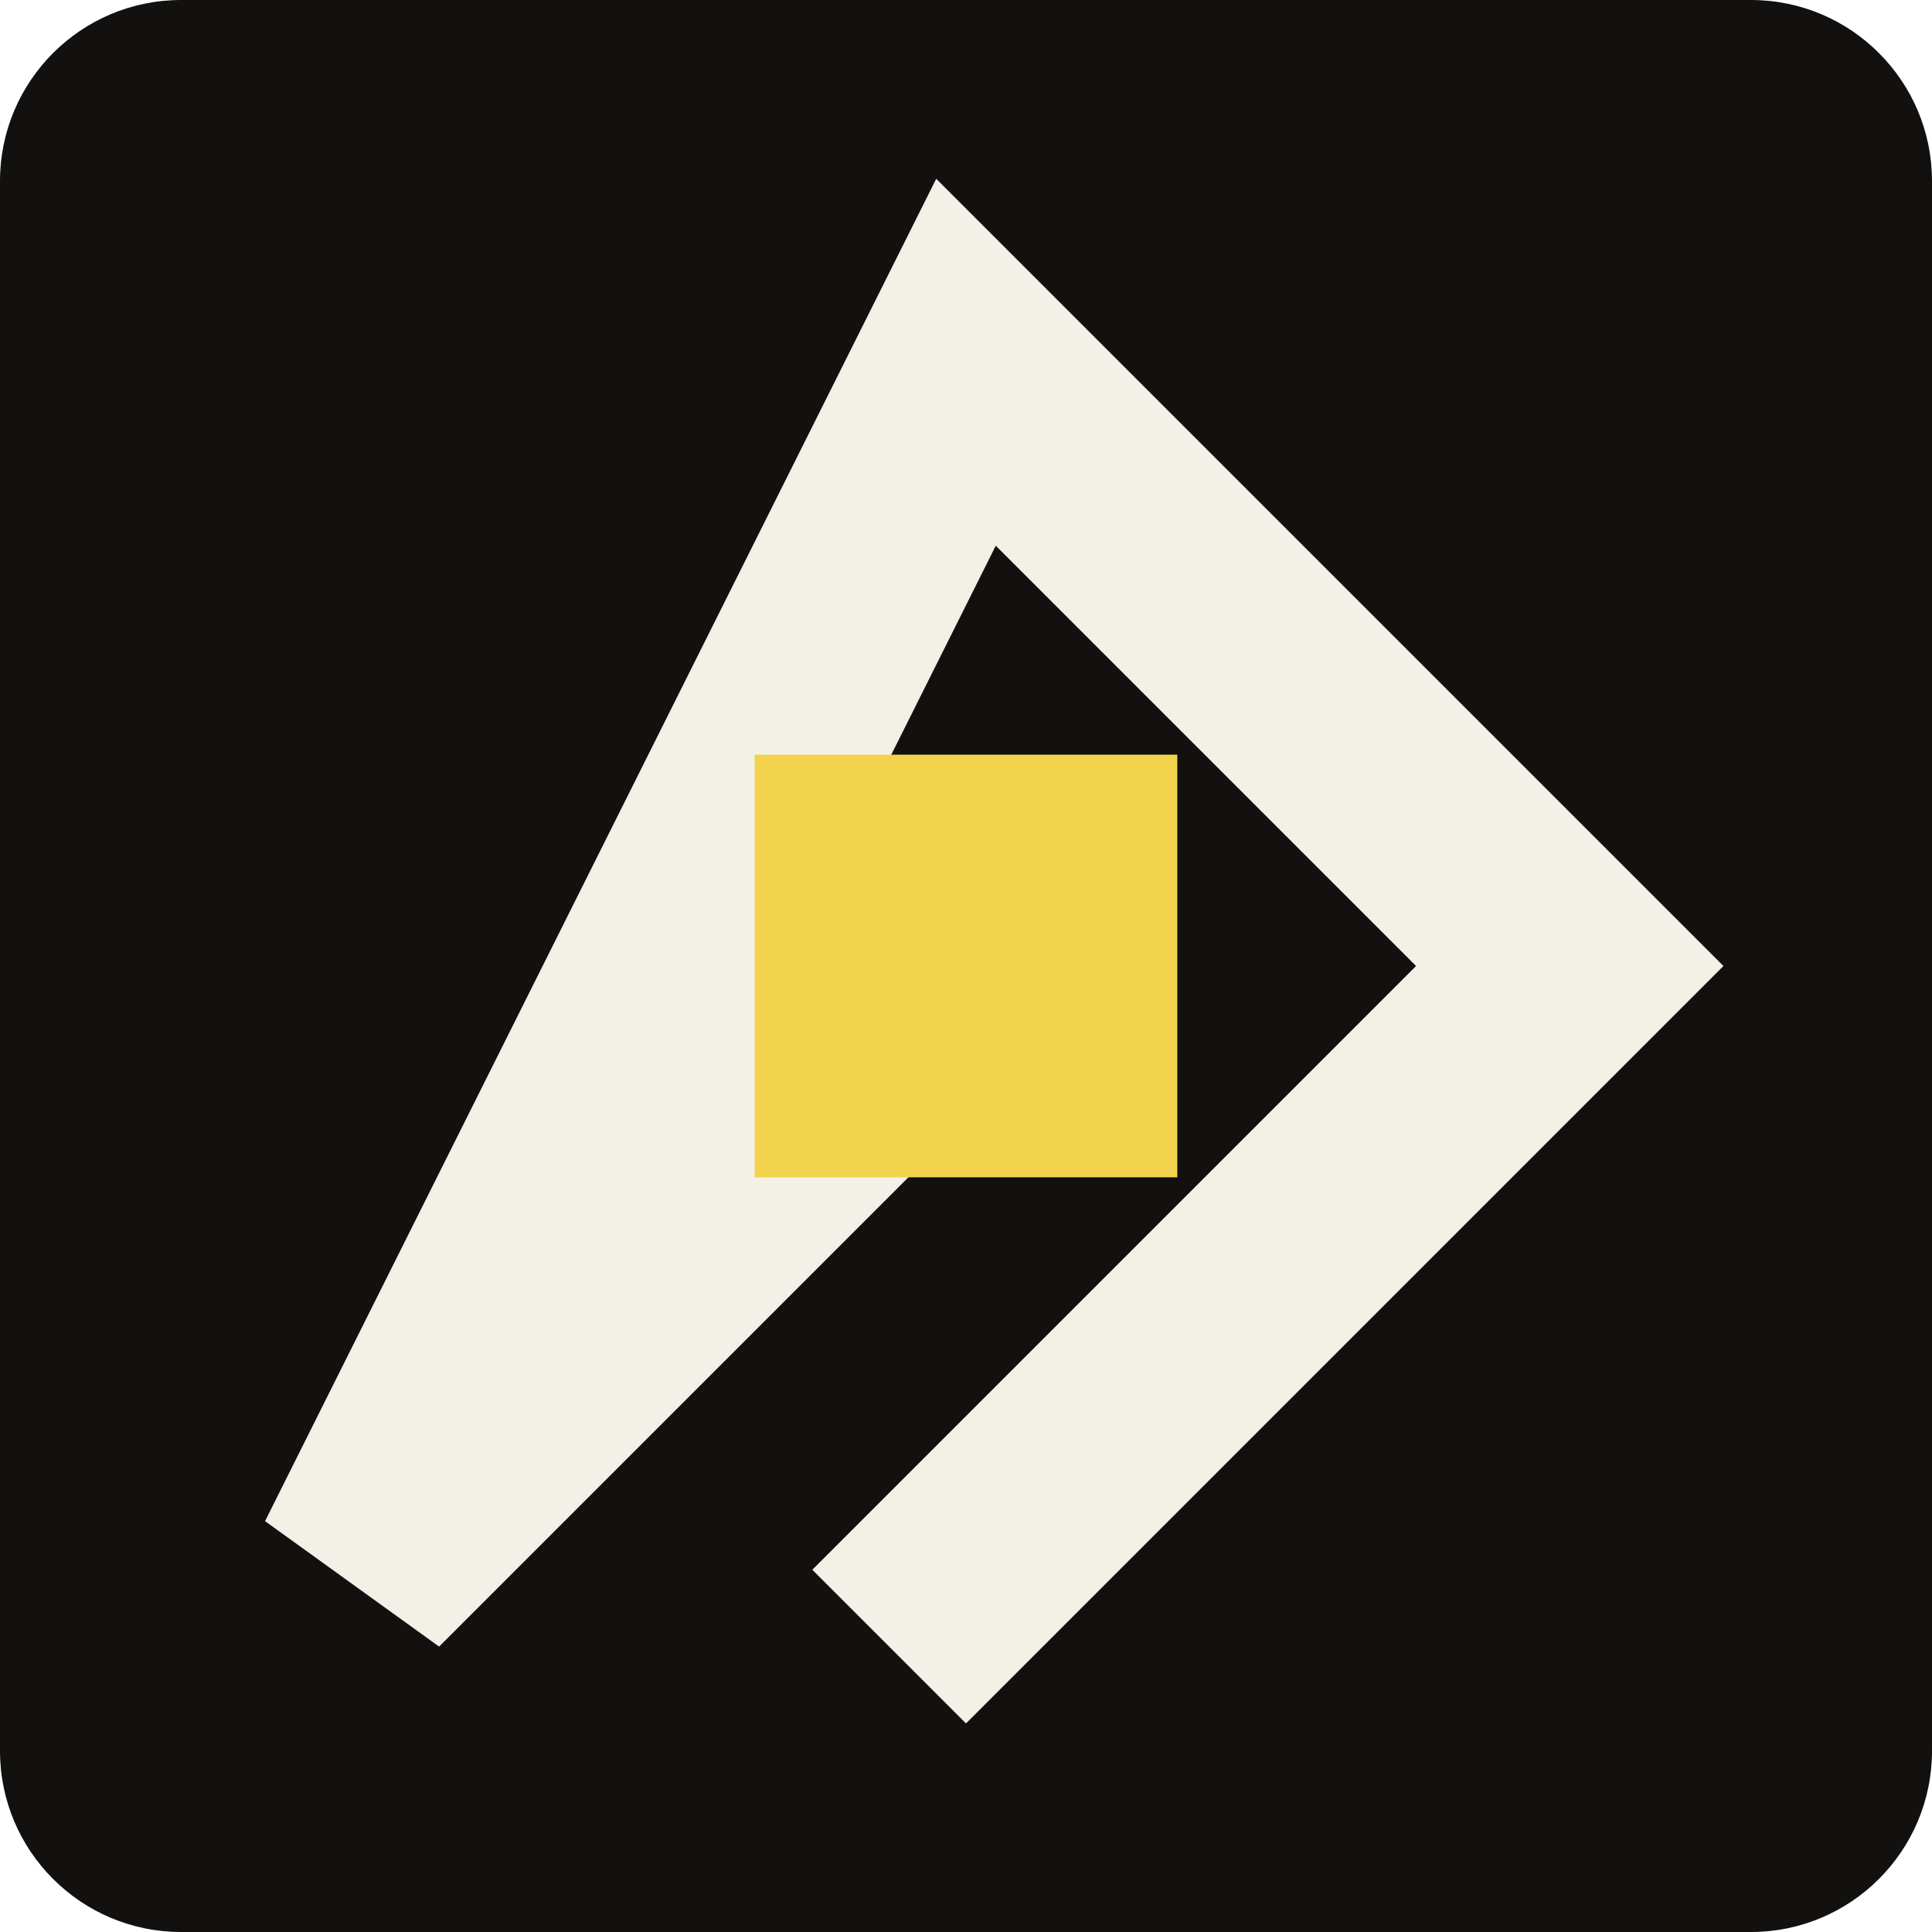
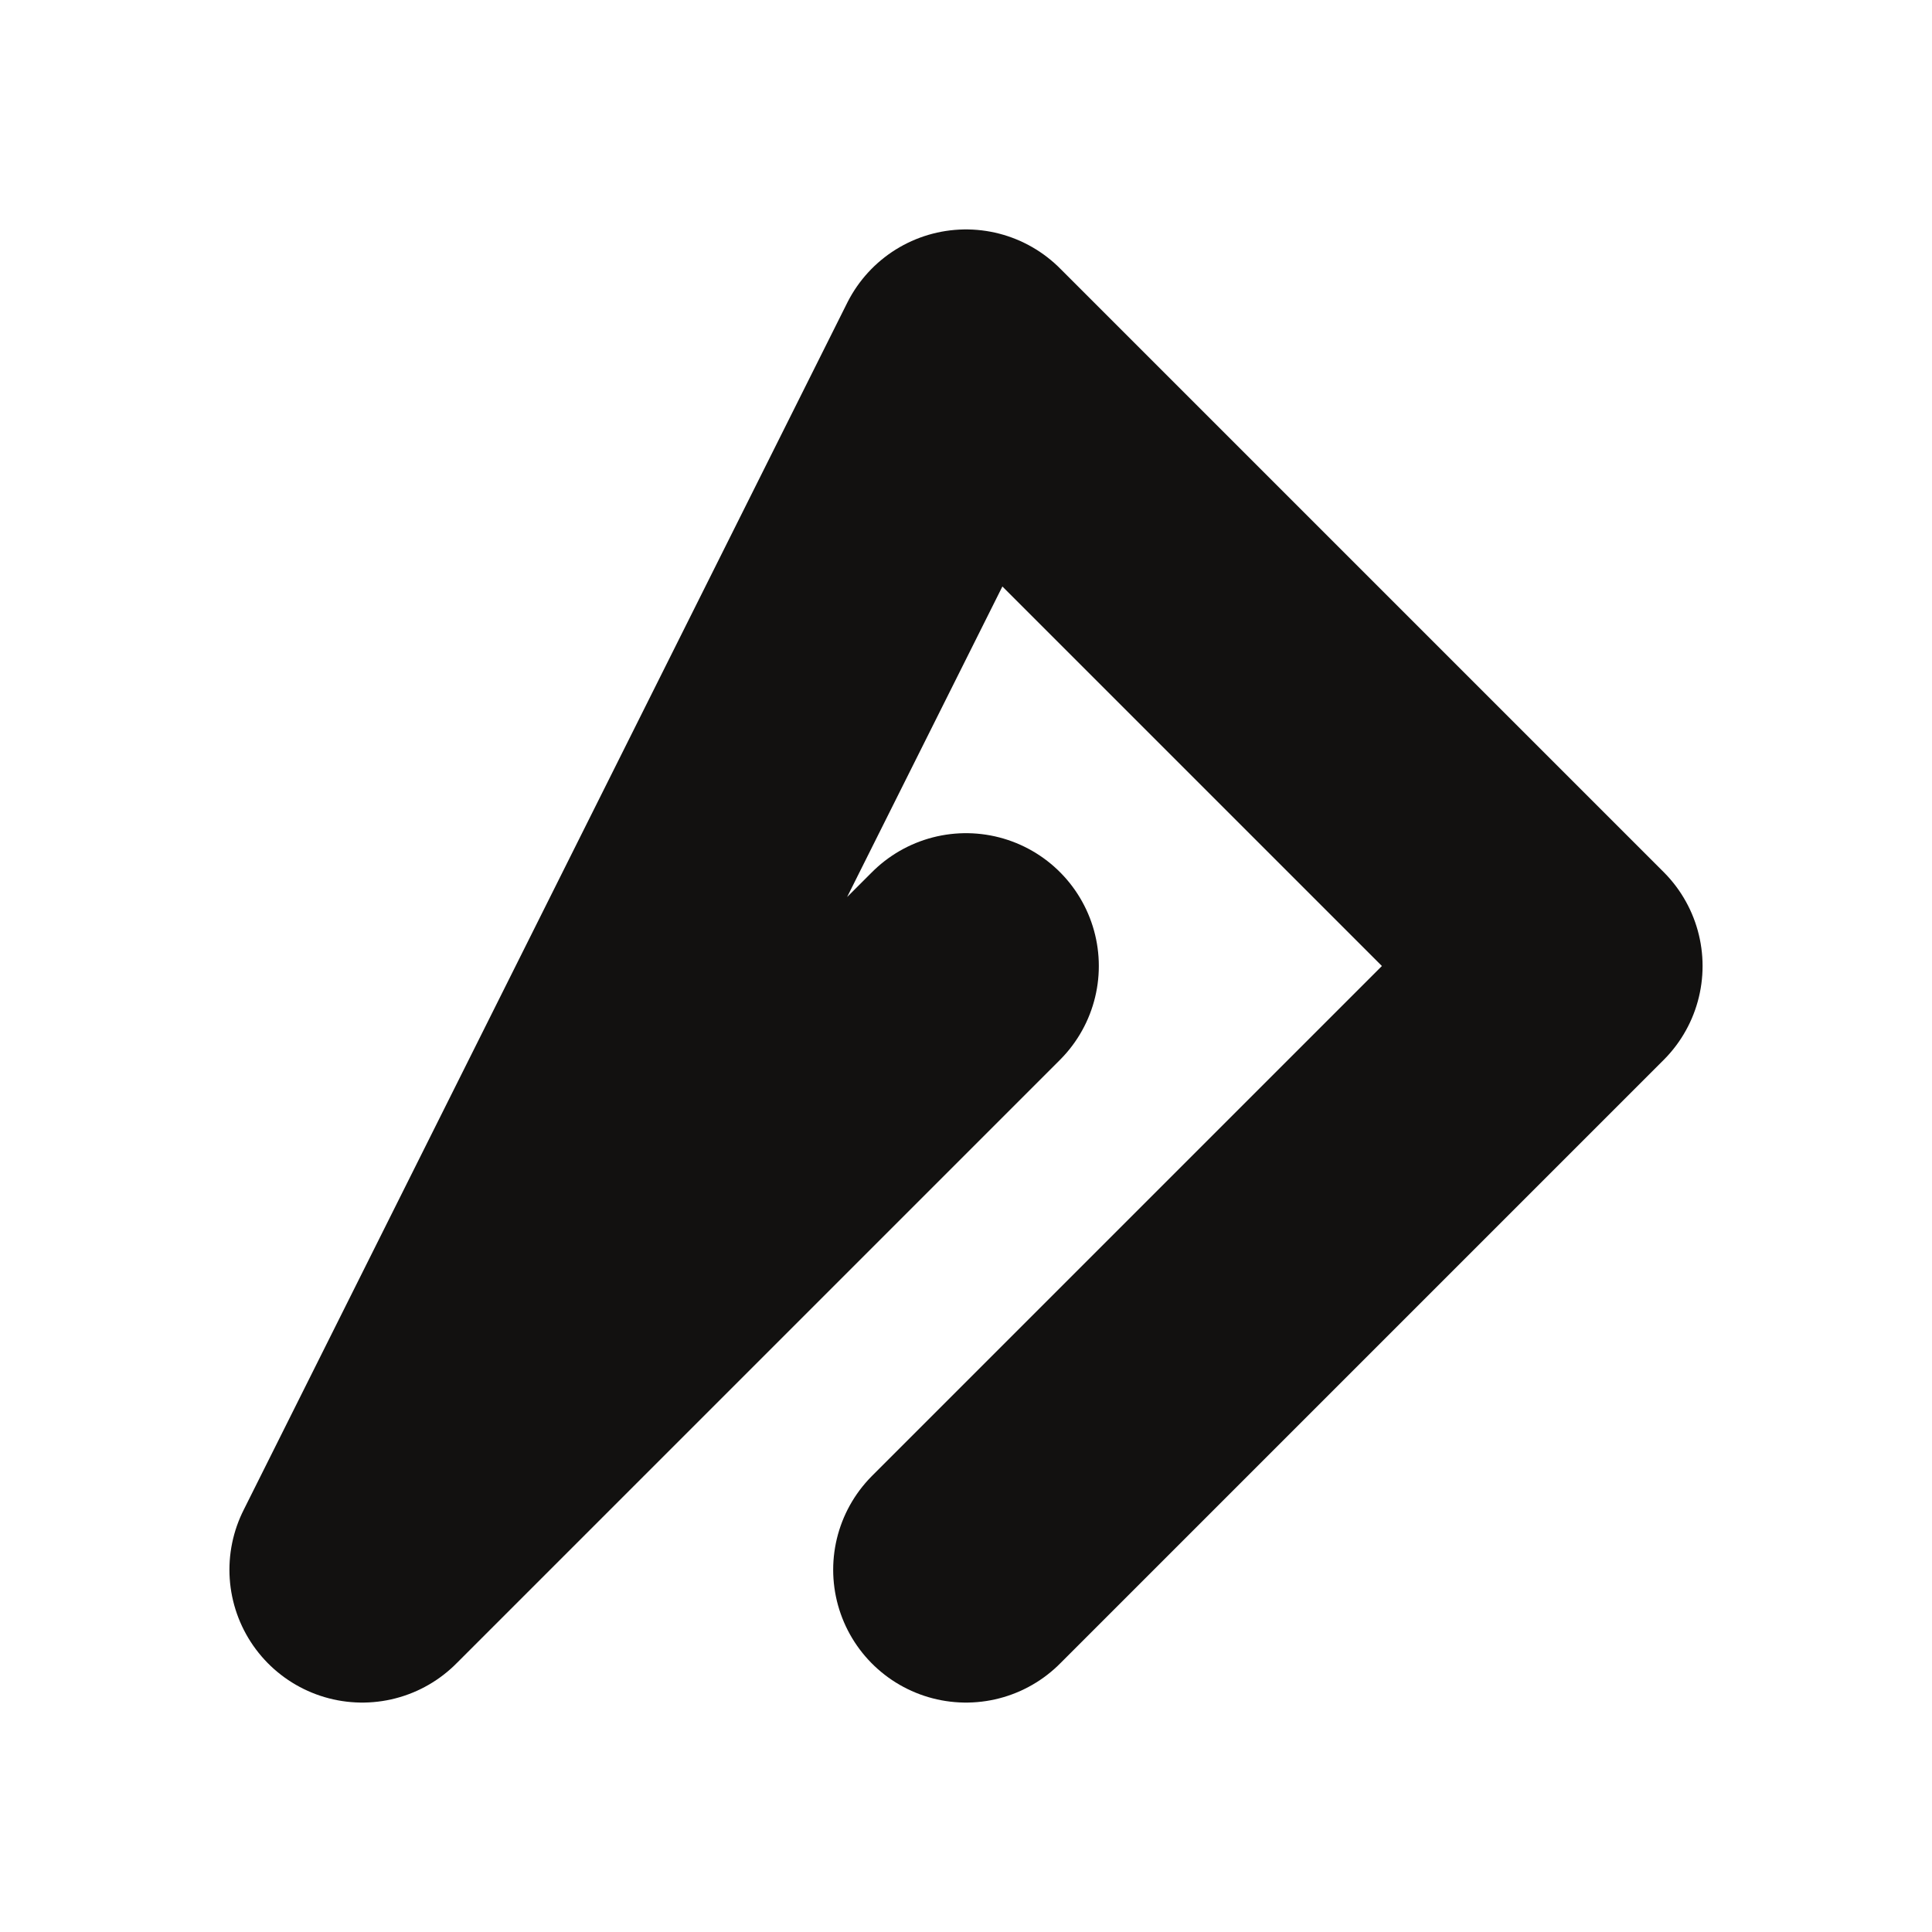
<svg xmlns="http://www.w3.org/2000/svg" viewBox="0 0 32 32">
-   <rect width="32" height="32" rx="3" fill="#121110" />
-   <path d="M16 26 26 16 16 6 6 26 16 16" fill="none" stroke="#f3f0e7" stroke-width="3.6" stroke-linecap="square" stroke-linejoin="miter" />
-   <rect x="12.5" y="12.5" width="7" height="7" fill="#f2d34b" />
+   <path d="M16 26 26 16 16 6 6 26 16 16" fill="none" stroke="#121110" stroke-width="4.4" stroke-linecap="round" stroke-linejoin="round" />
+   <style>@media (prefers-color-scheme: dark){path{stroke:#f3f0e7}}</style>
</svg>
